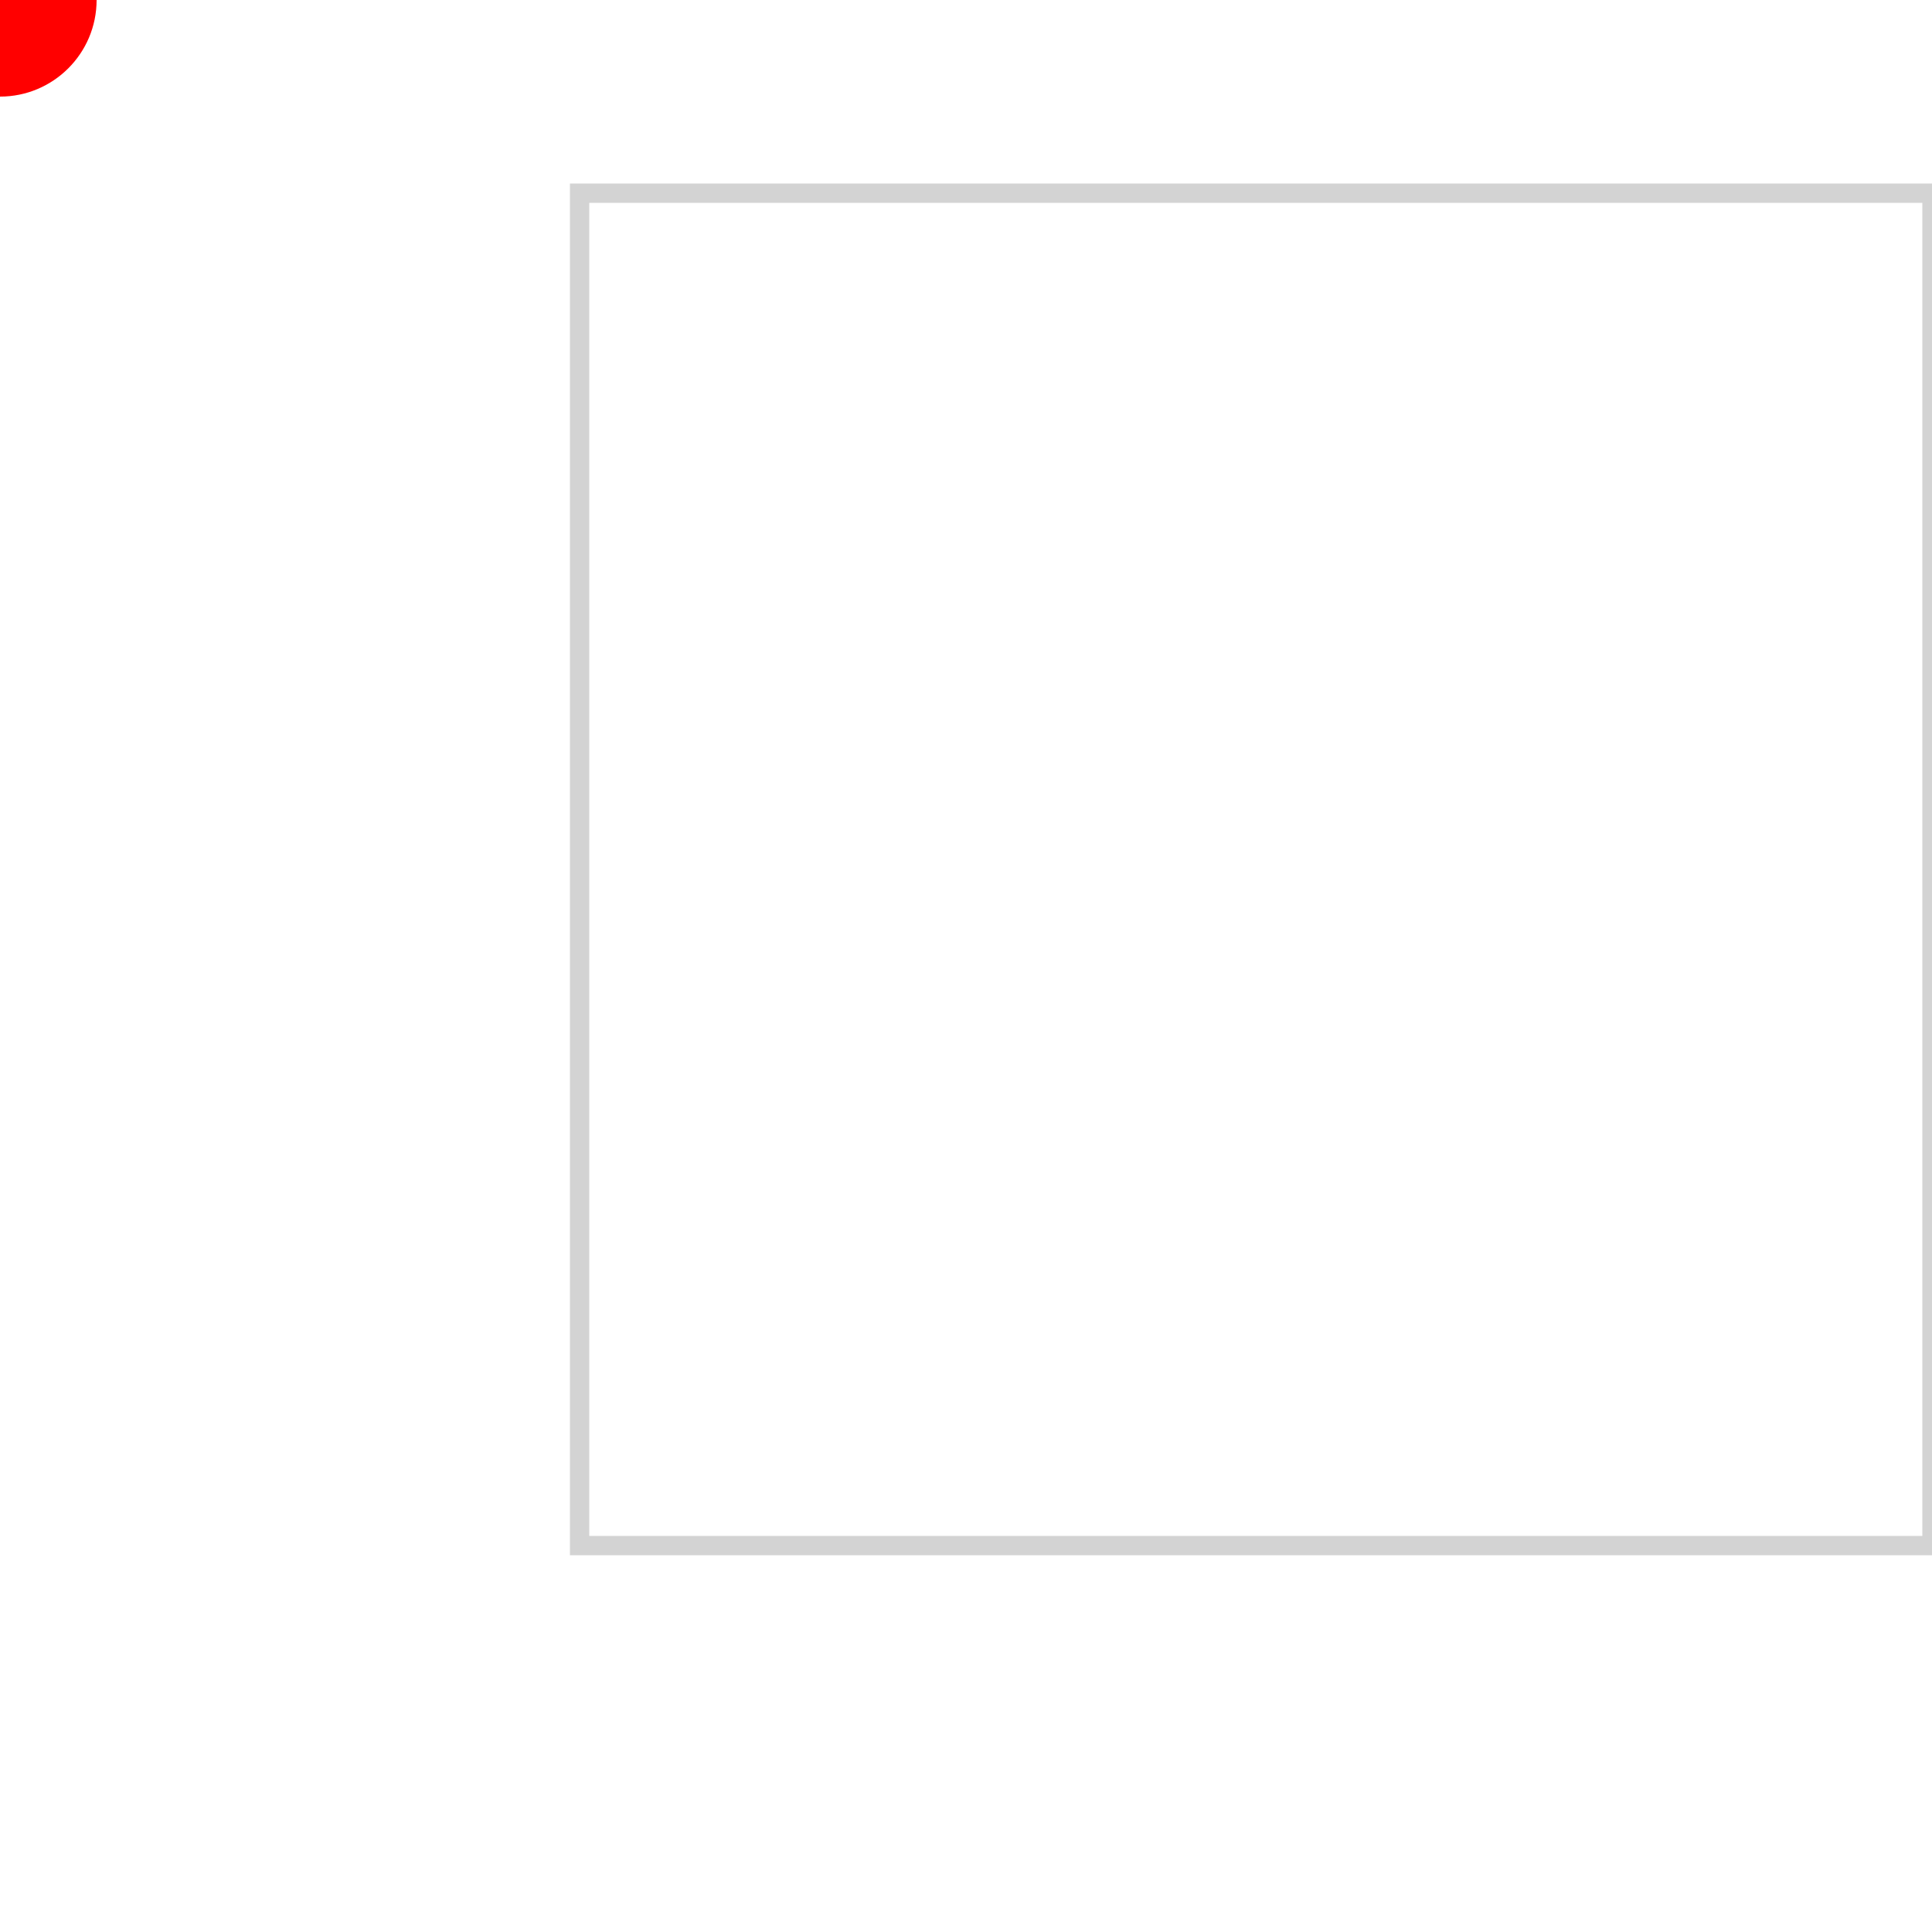
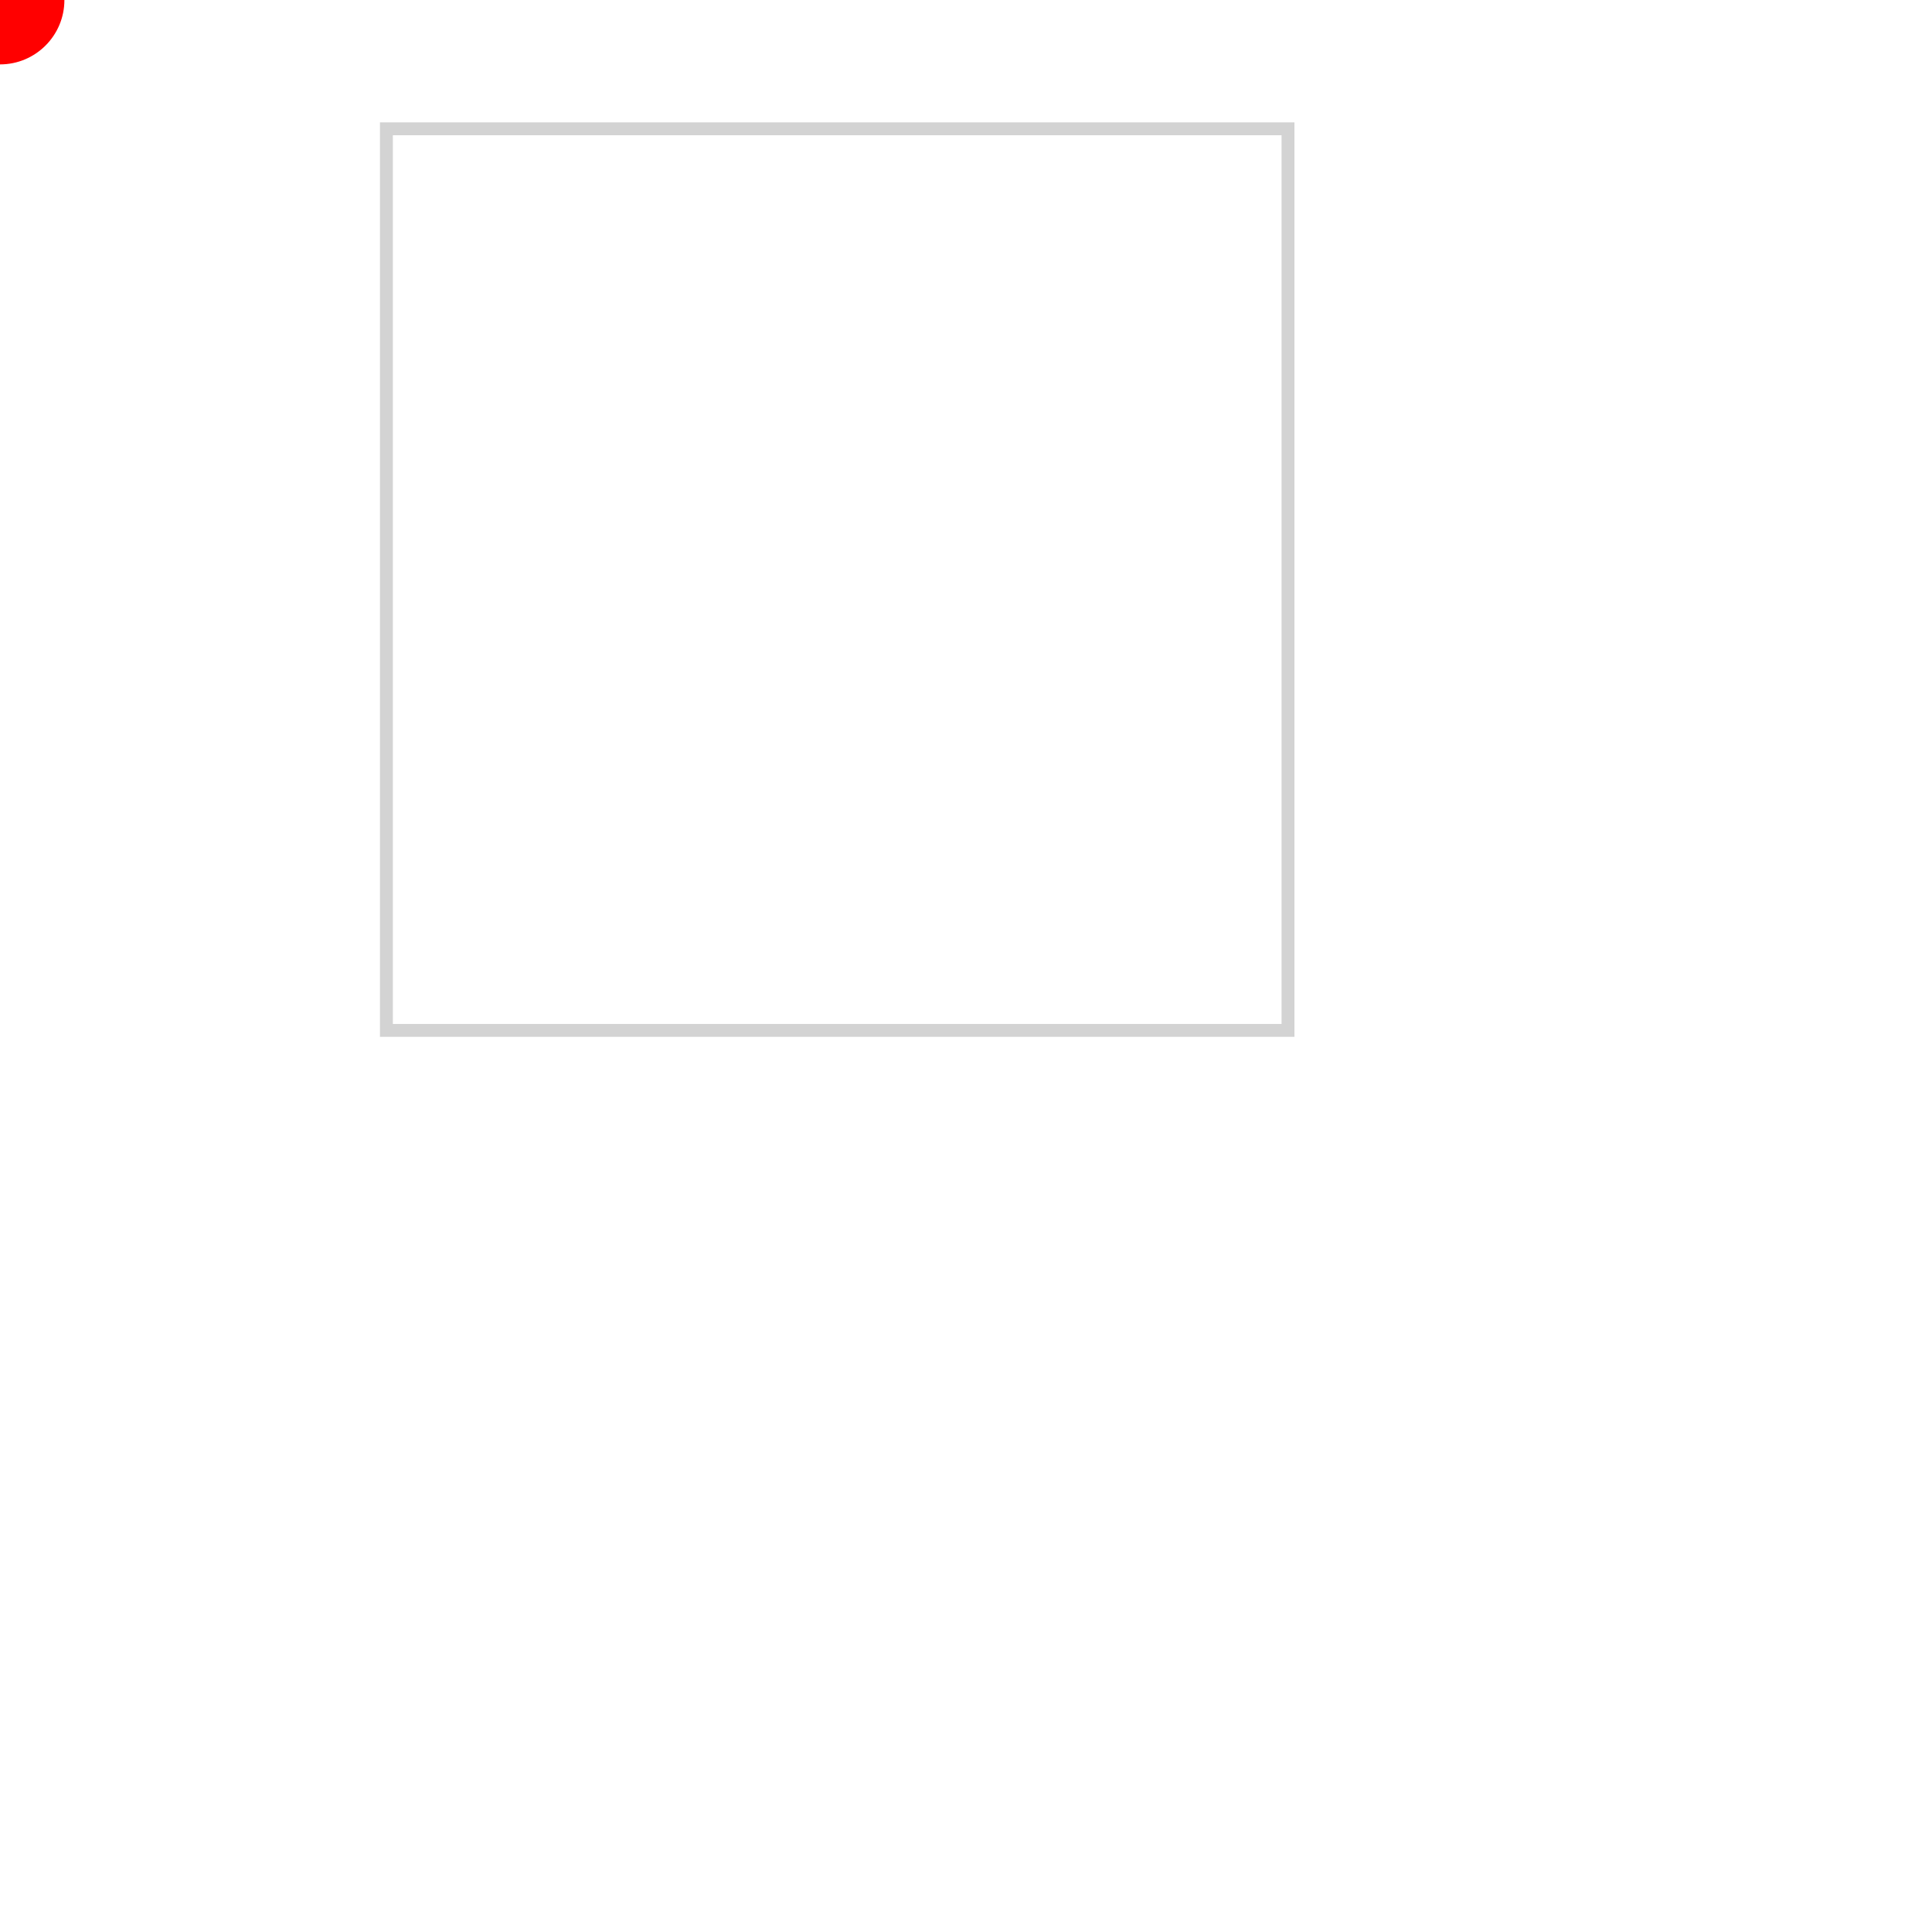
- <svg xmlns="http://www.w3.org/2000/svg" width="100" height="100" viewbox="0 0 100 50" version="1.1">
+ <svg xmlns="http://www.w3.org/2000/svg" width="150" height="150" viewbox="0 0 100 50" version="1.1">
  <path fill="none" stroke="lightgrey" d="M30,10 L100,10 L100,80 L30,80 Z" />
  <circle r="5" fill="red">
    <animateMotion dur="20s" repeatCount="indefinite" path="M30,10 L100,10 L100,80 L30,80 Z" />
  </circle>
</svg>
